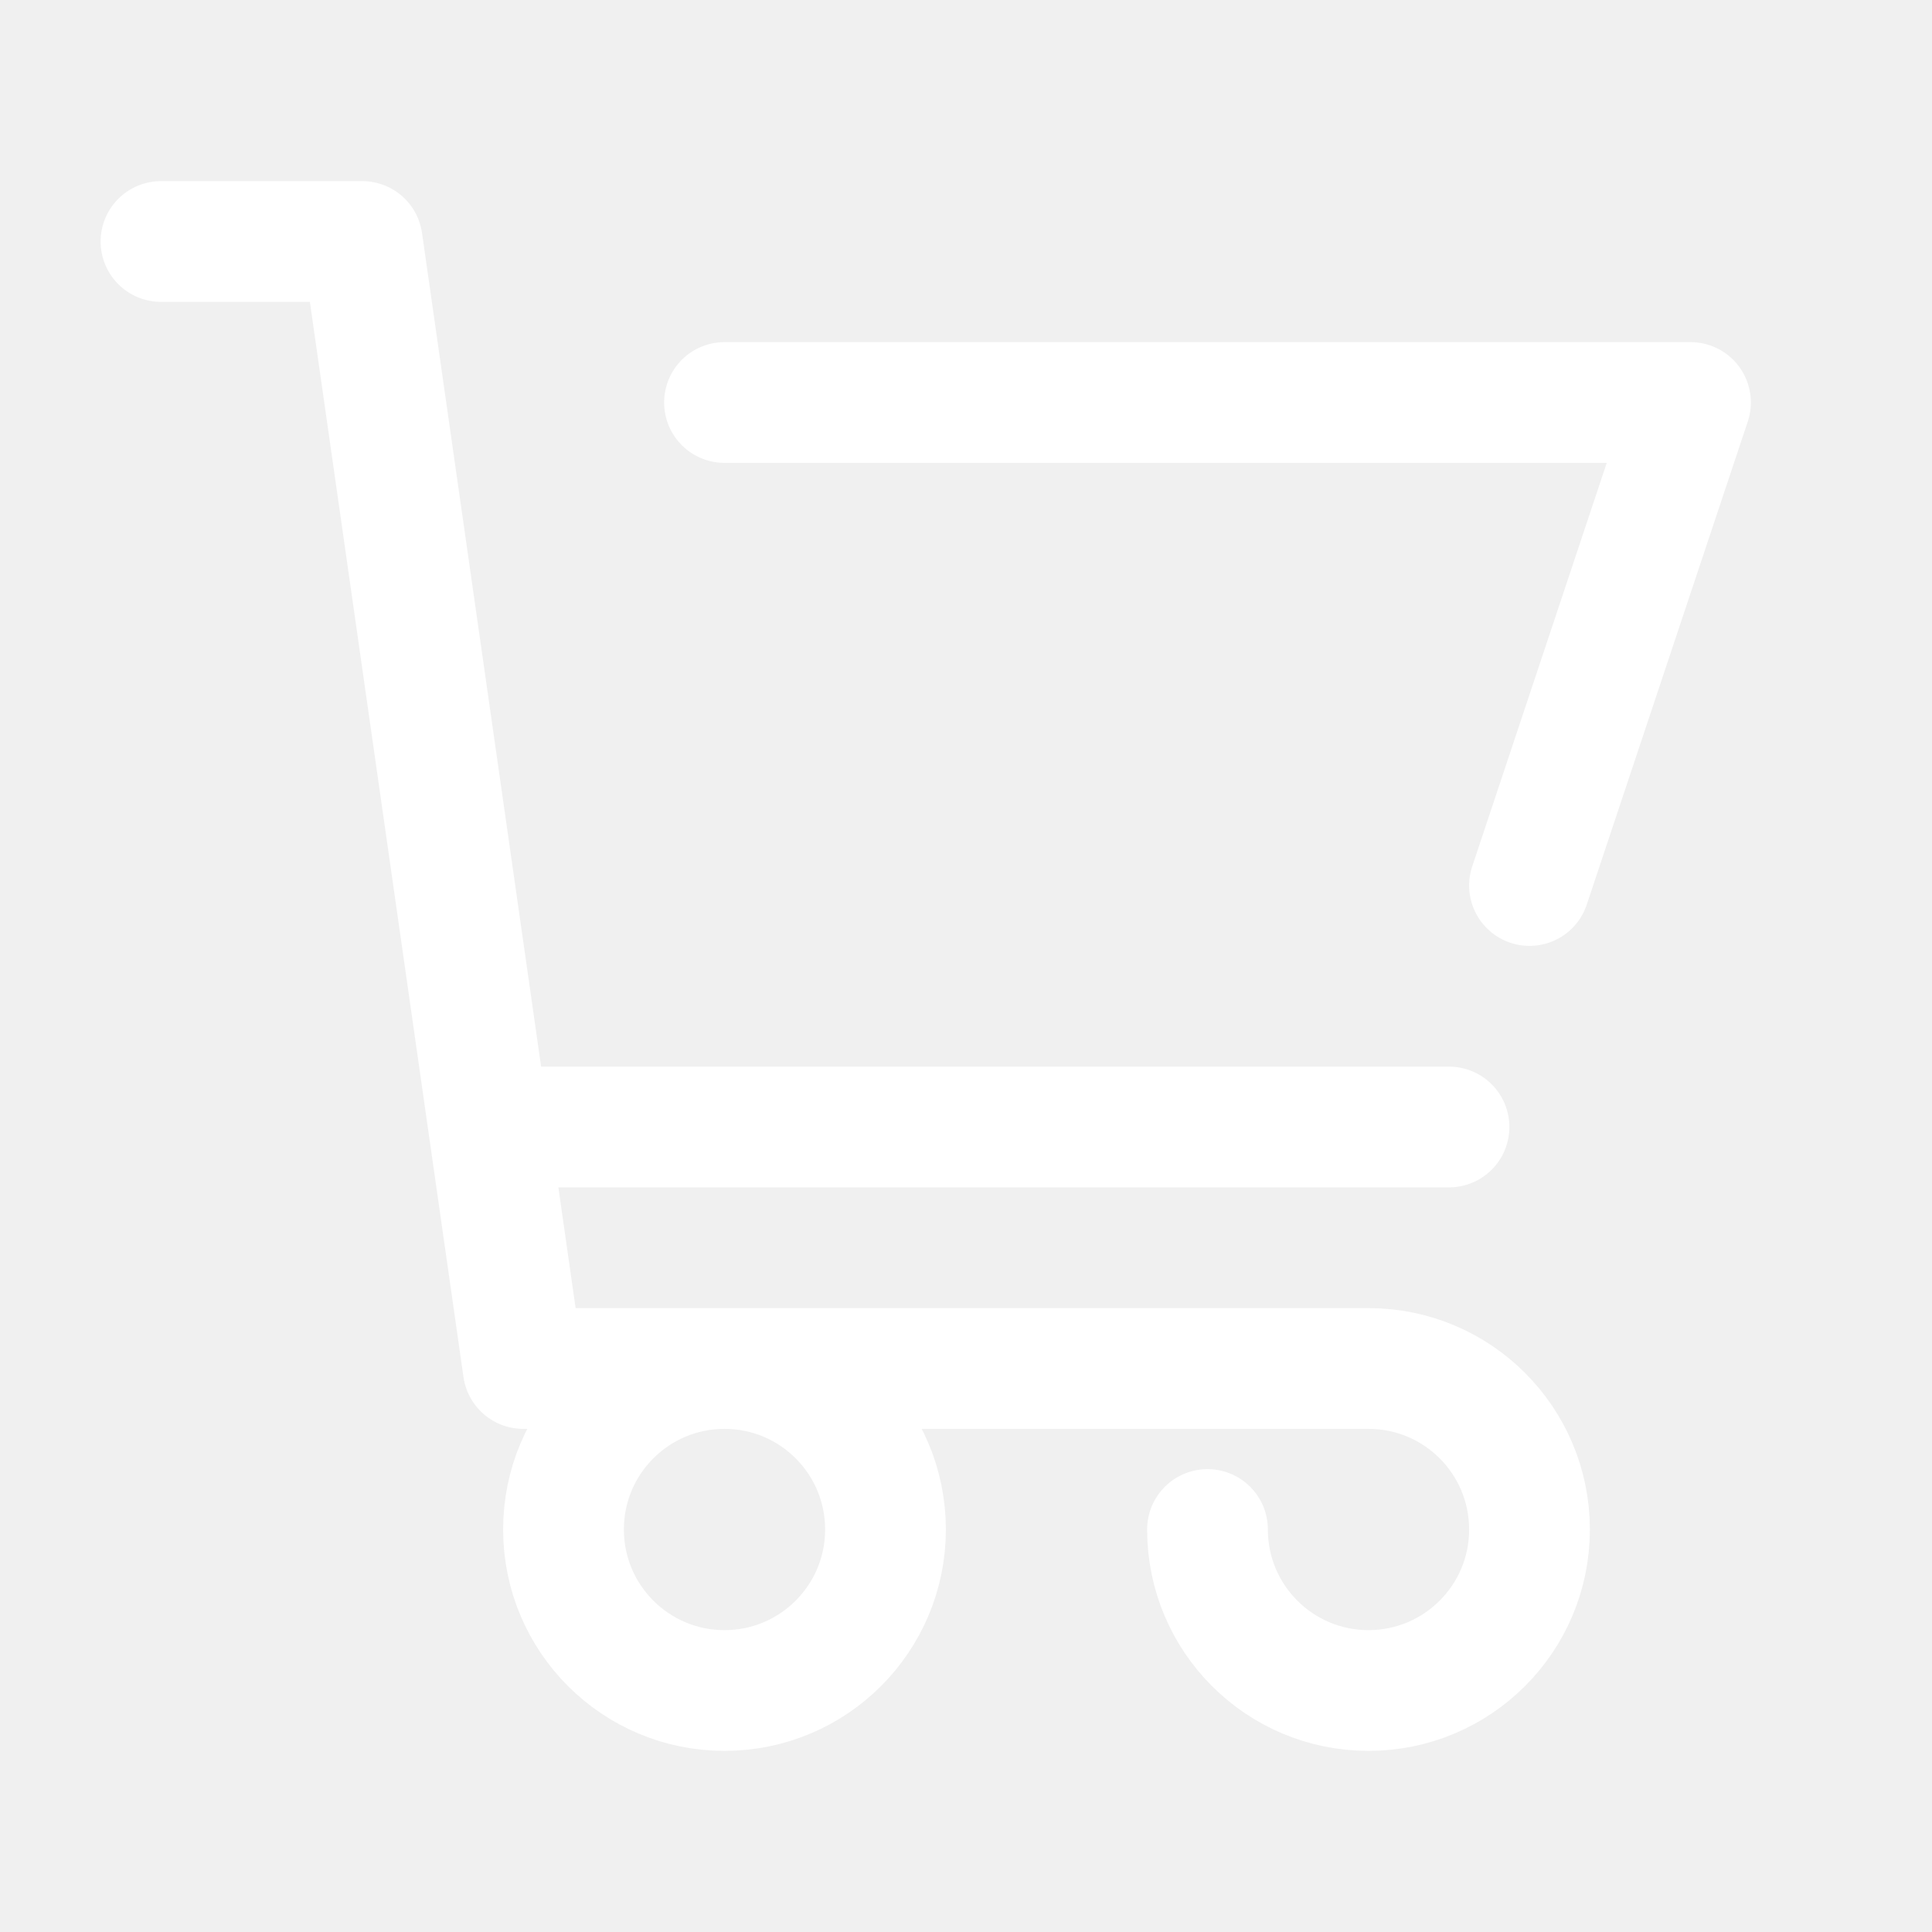
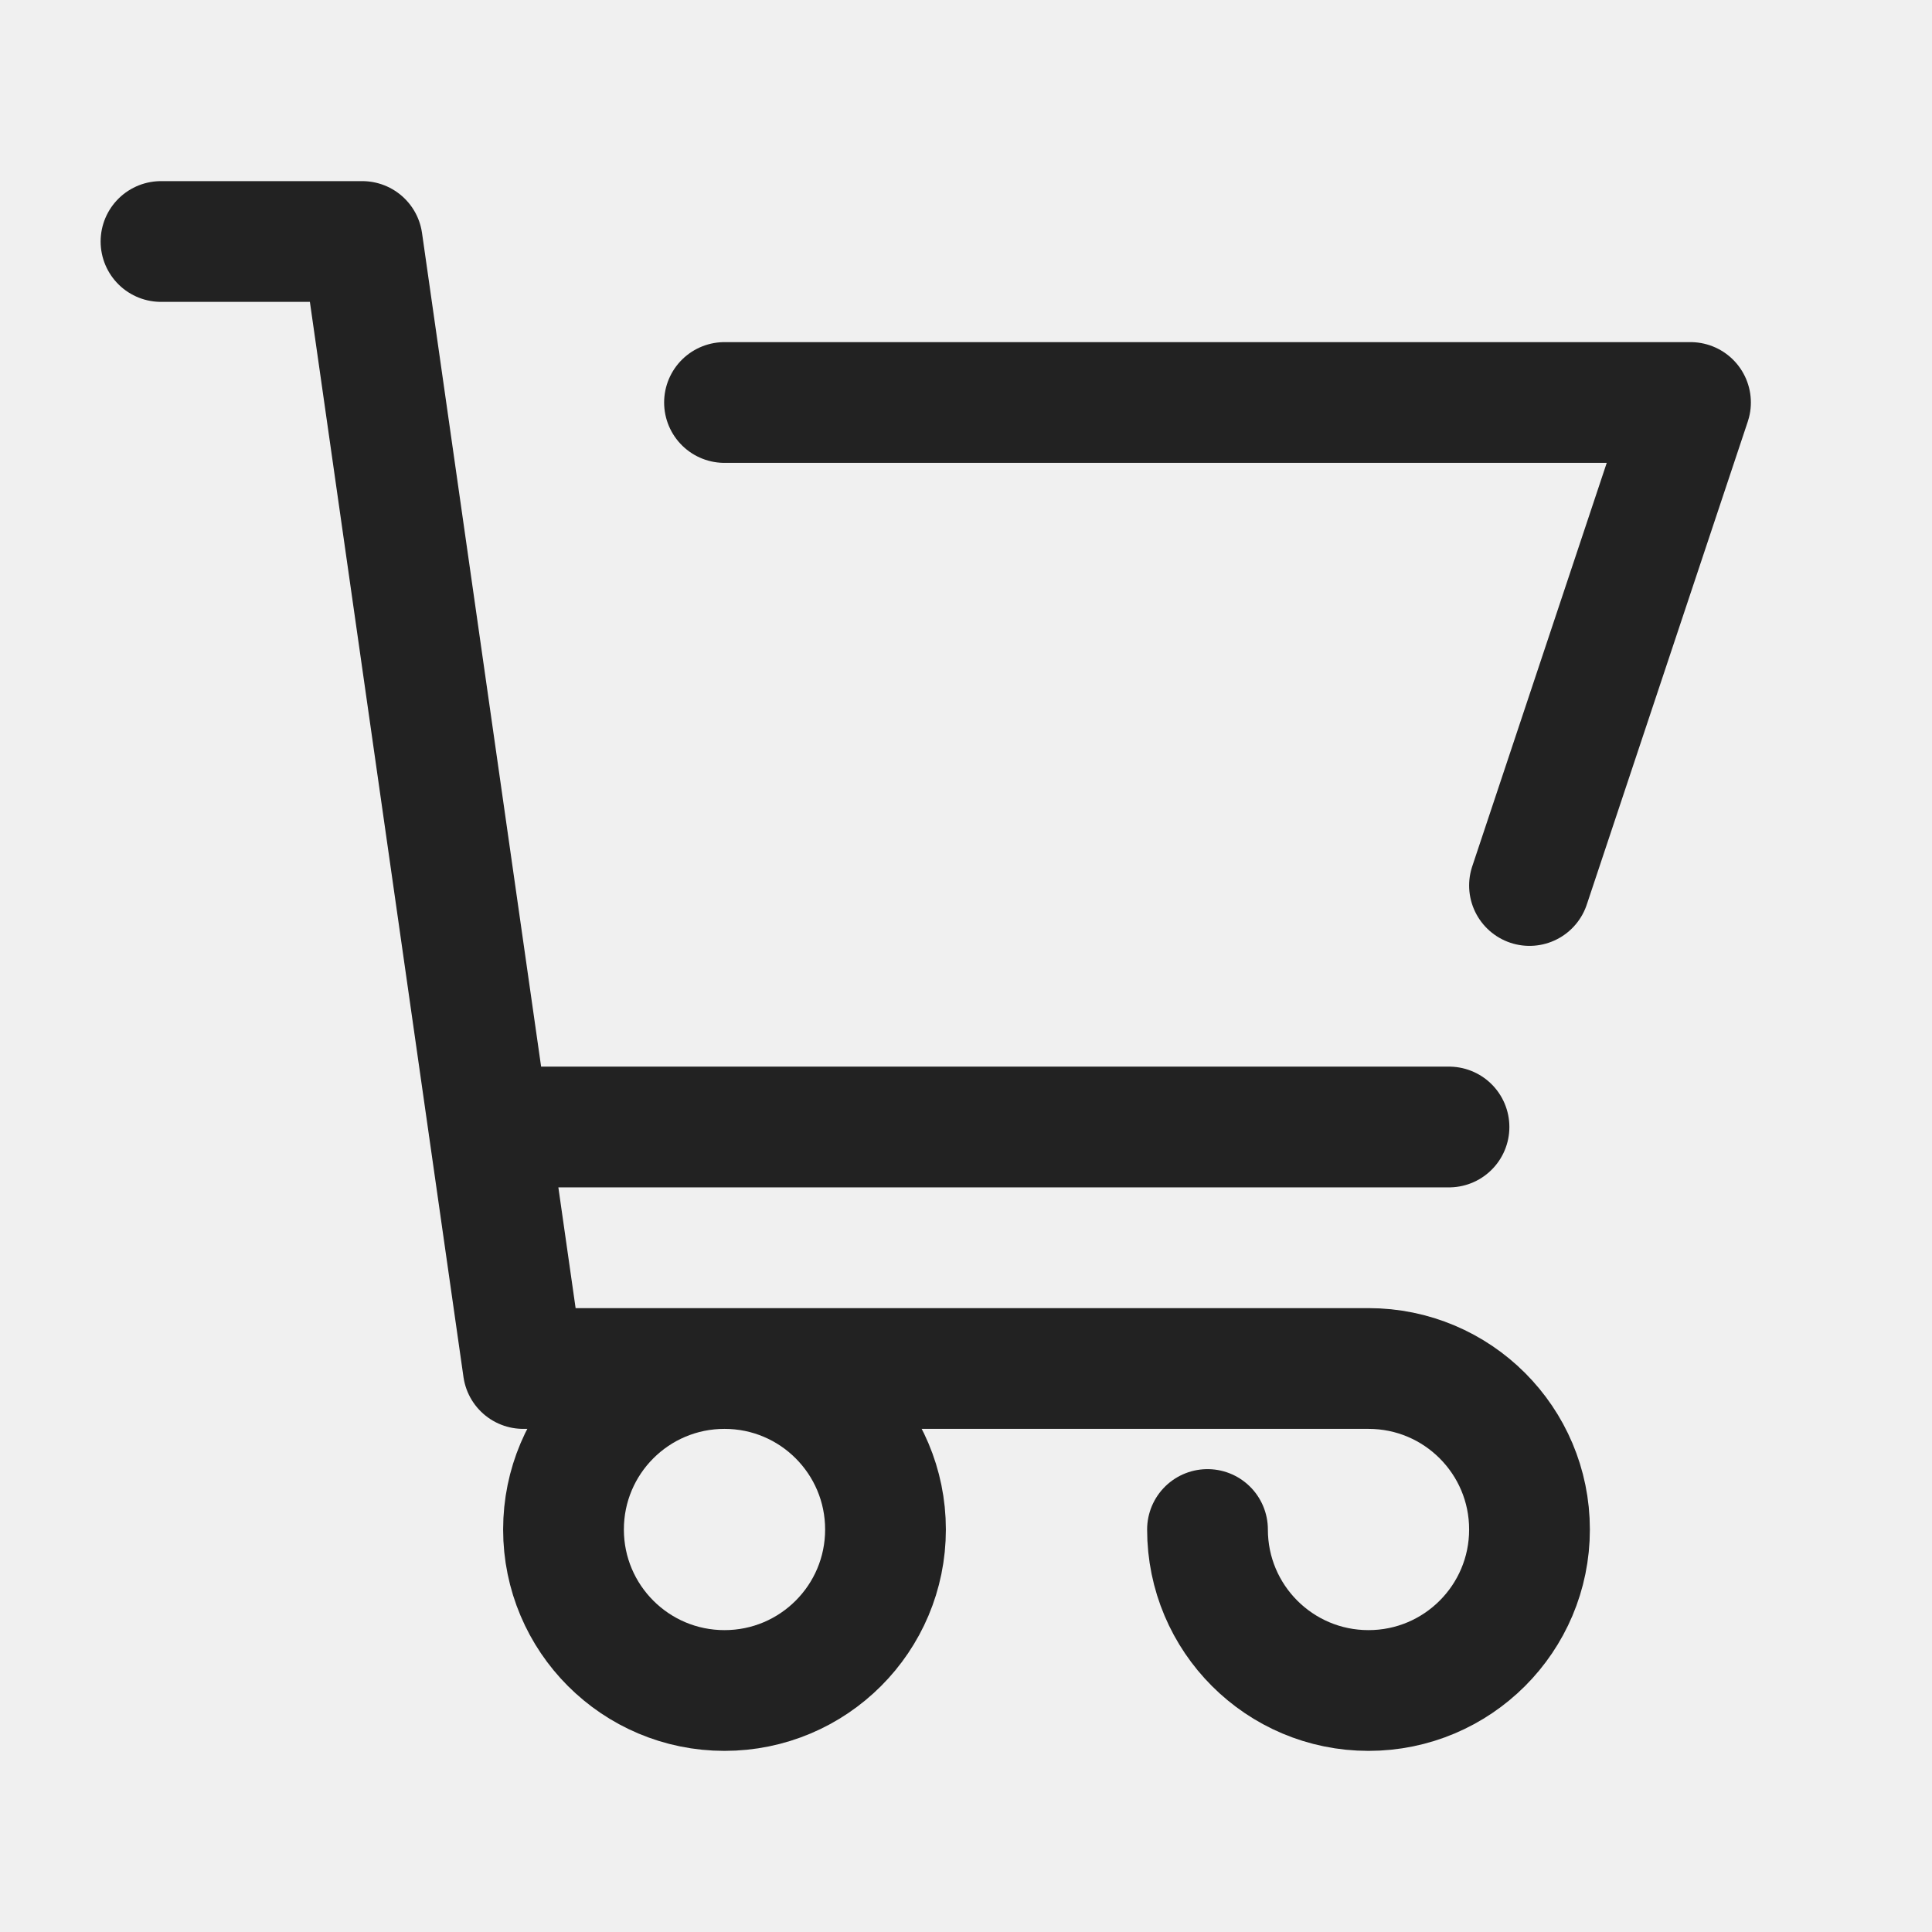
<svg xmlns="http://www.w3.org/2000/svg" width="20px" height="20px" viewBox="0 0 24 24" fill="none">
  <g id="SVGRepo_bgCarrier" stroke-width="0" />
  <g id="SVGRepo_tracerCarrier" stroke-linecap="round" stroke-linejoin="round" />
  <g id="SVGRepo_iconCarrier">
-     <path d="M2 3H4.5L6.5 17H17C18.105 17 19 17.895 19 19C19 20.105 18.105 21 17 21C15.895 21 15 20.105 15 19M9 5H21L19 11M18 14H6.071M11 19C11 20.105 10.105 21 9 21C7.895 21 7 20.105 7 19C7 17.895 7.895 17 9 17C10.105 17 11 17.895 11 19Z" stroke="#ffffff" stroke-width="1.5" stroke-linecap="round" stroke-linejoin="round" />
+     <path d="M2 3H4.5L6.5 17H17C18.105 17 19 17.895 19 19C19 20.105 18.105 21 17 21C15.895 21 15 20.105 15 19M9 5H21L19 11M18 14H6.071M11 19C11 20.105 10.105 21 9 21C7.895 21 7 20.105 7 19C7 17.895 7.895 17 9 17C10.105 17 11 17.895 11 19Z" stroke="#222222" stroke-width="1.5" stroke-linecap="round" stroke-linejoin="round" />
  </g>
</svg>
